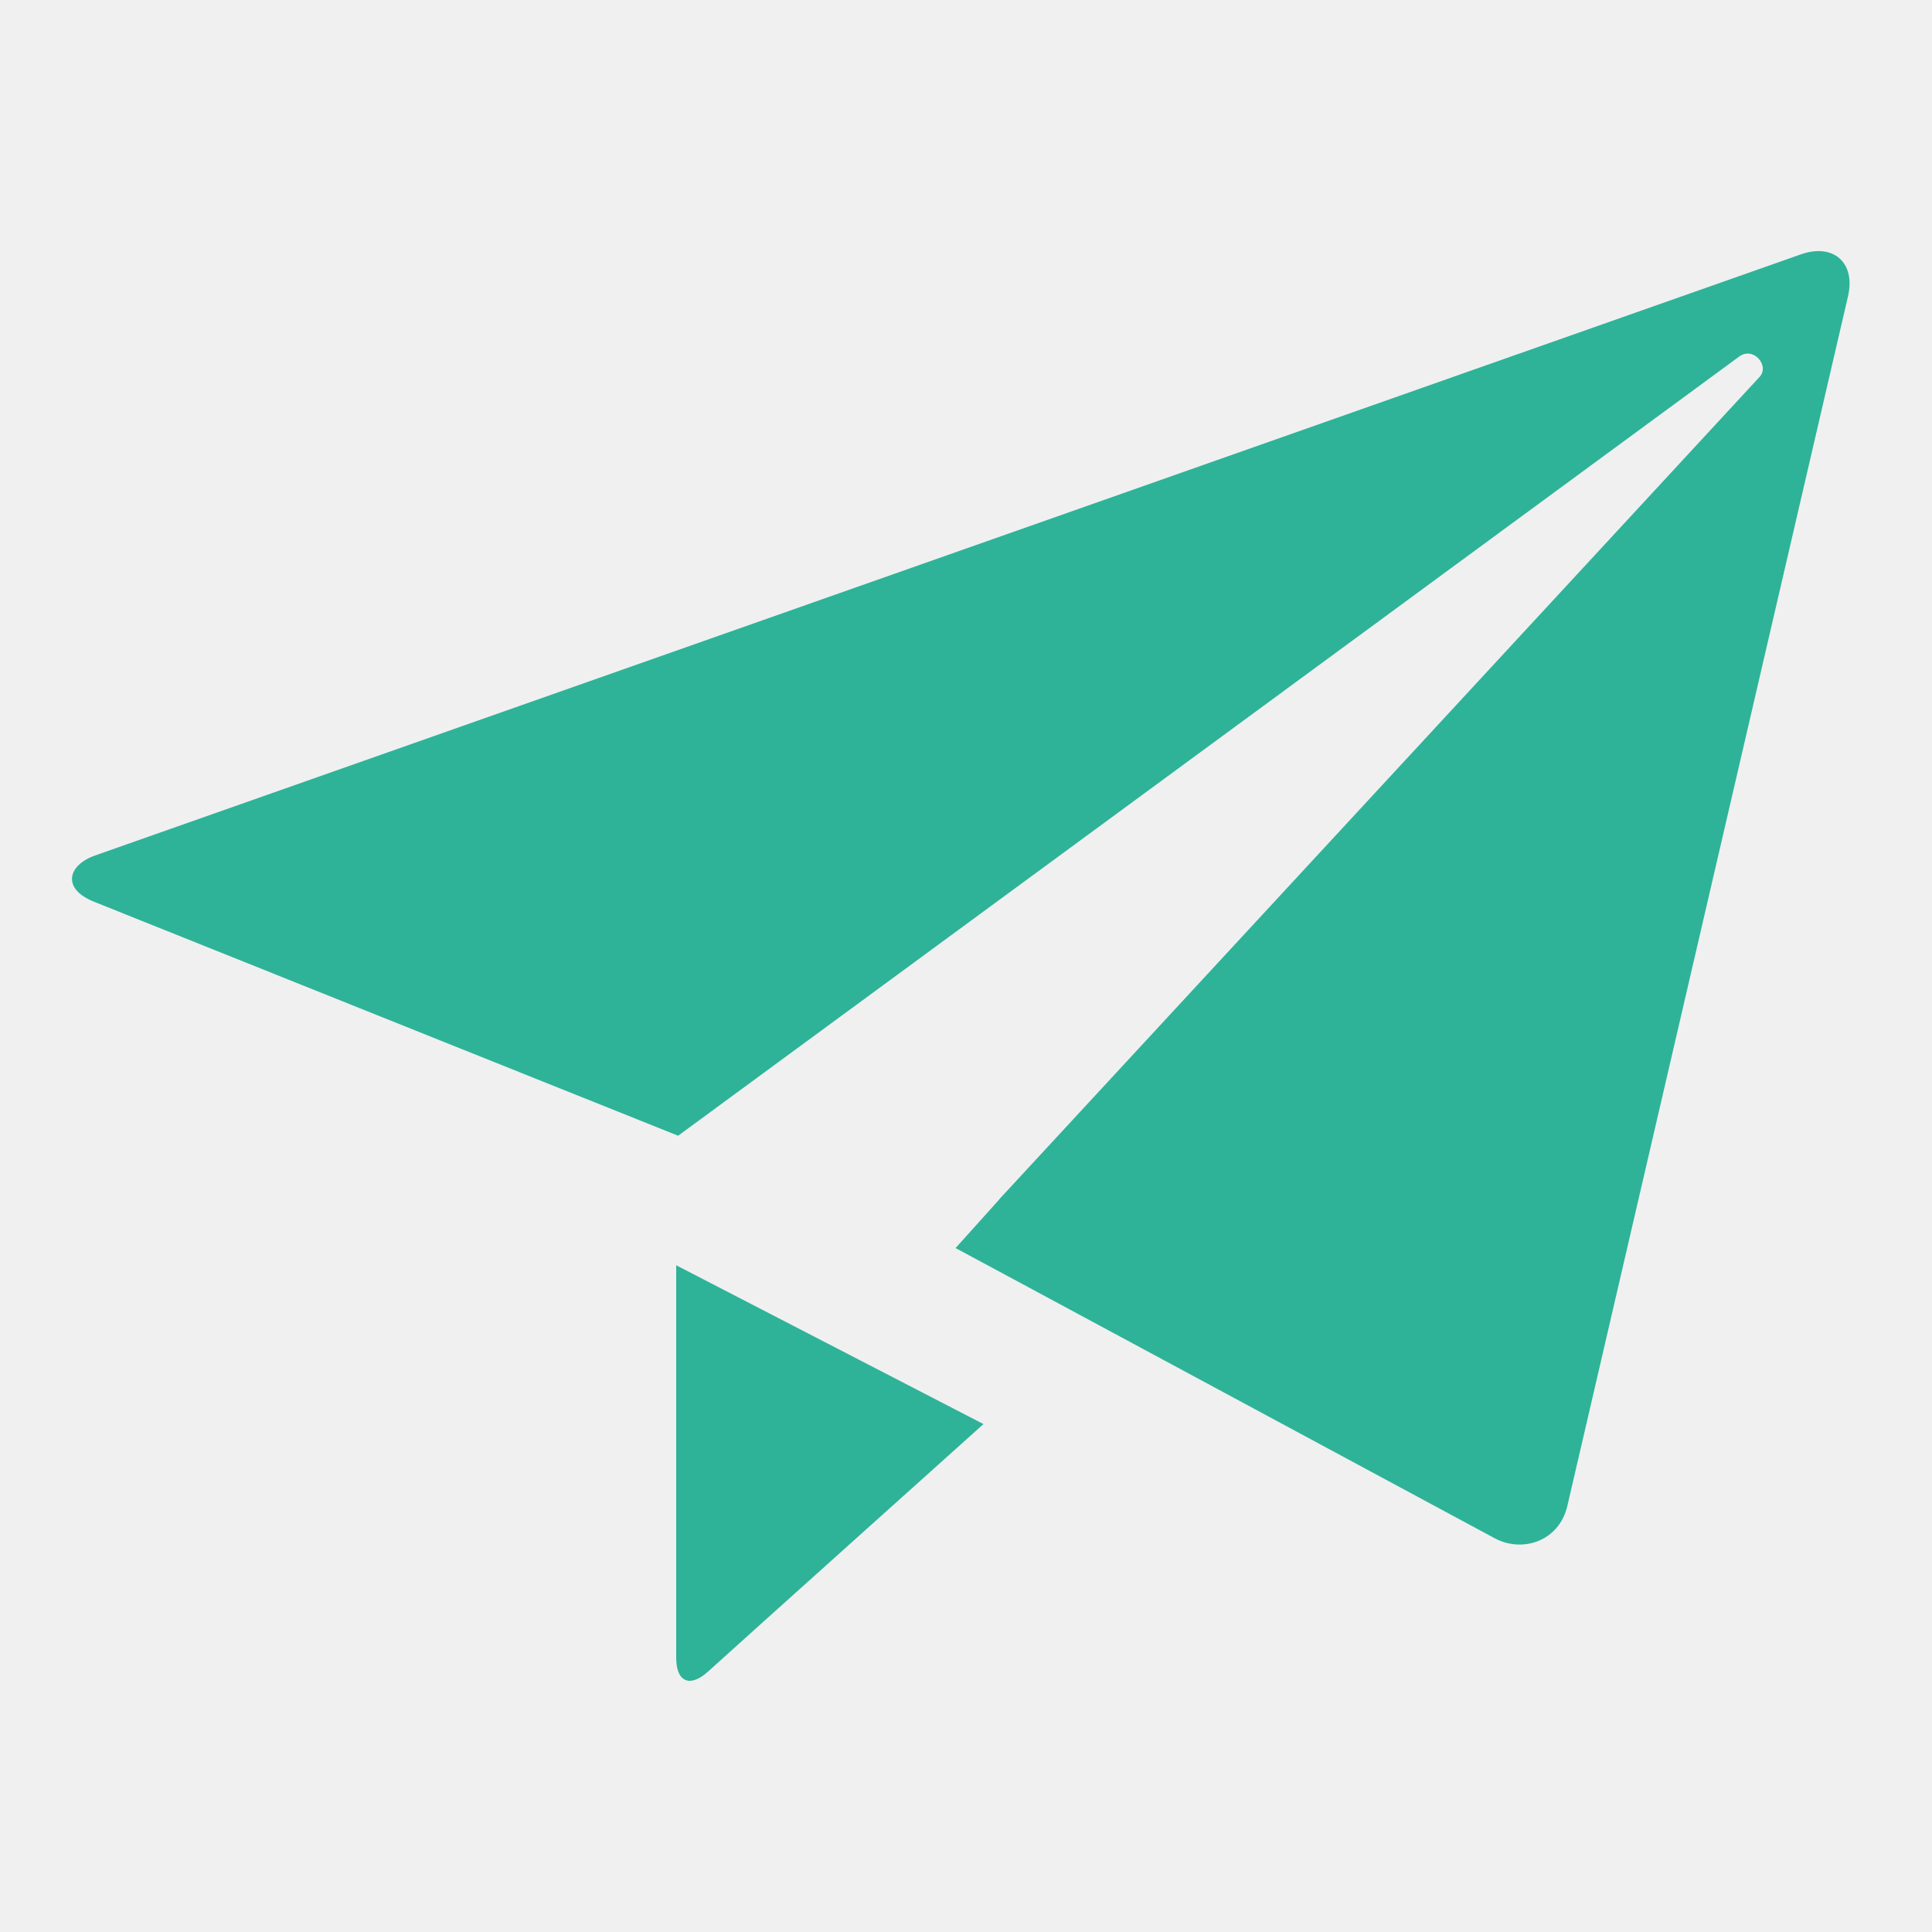
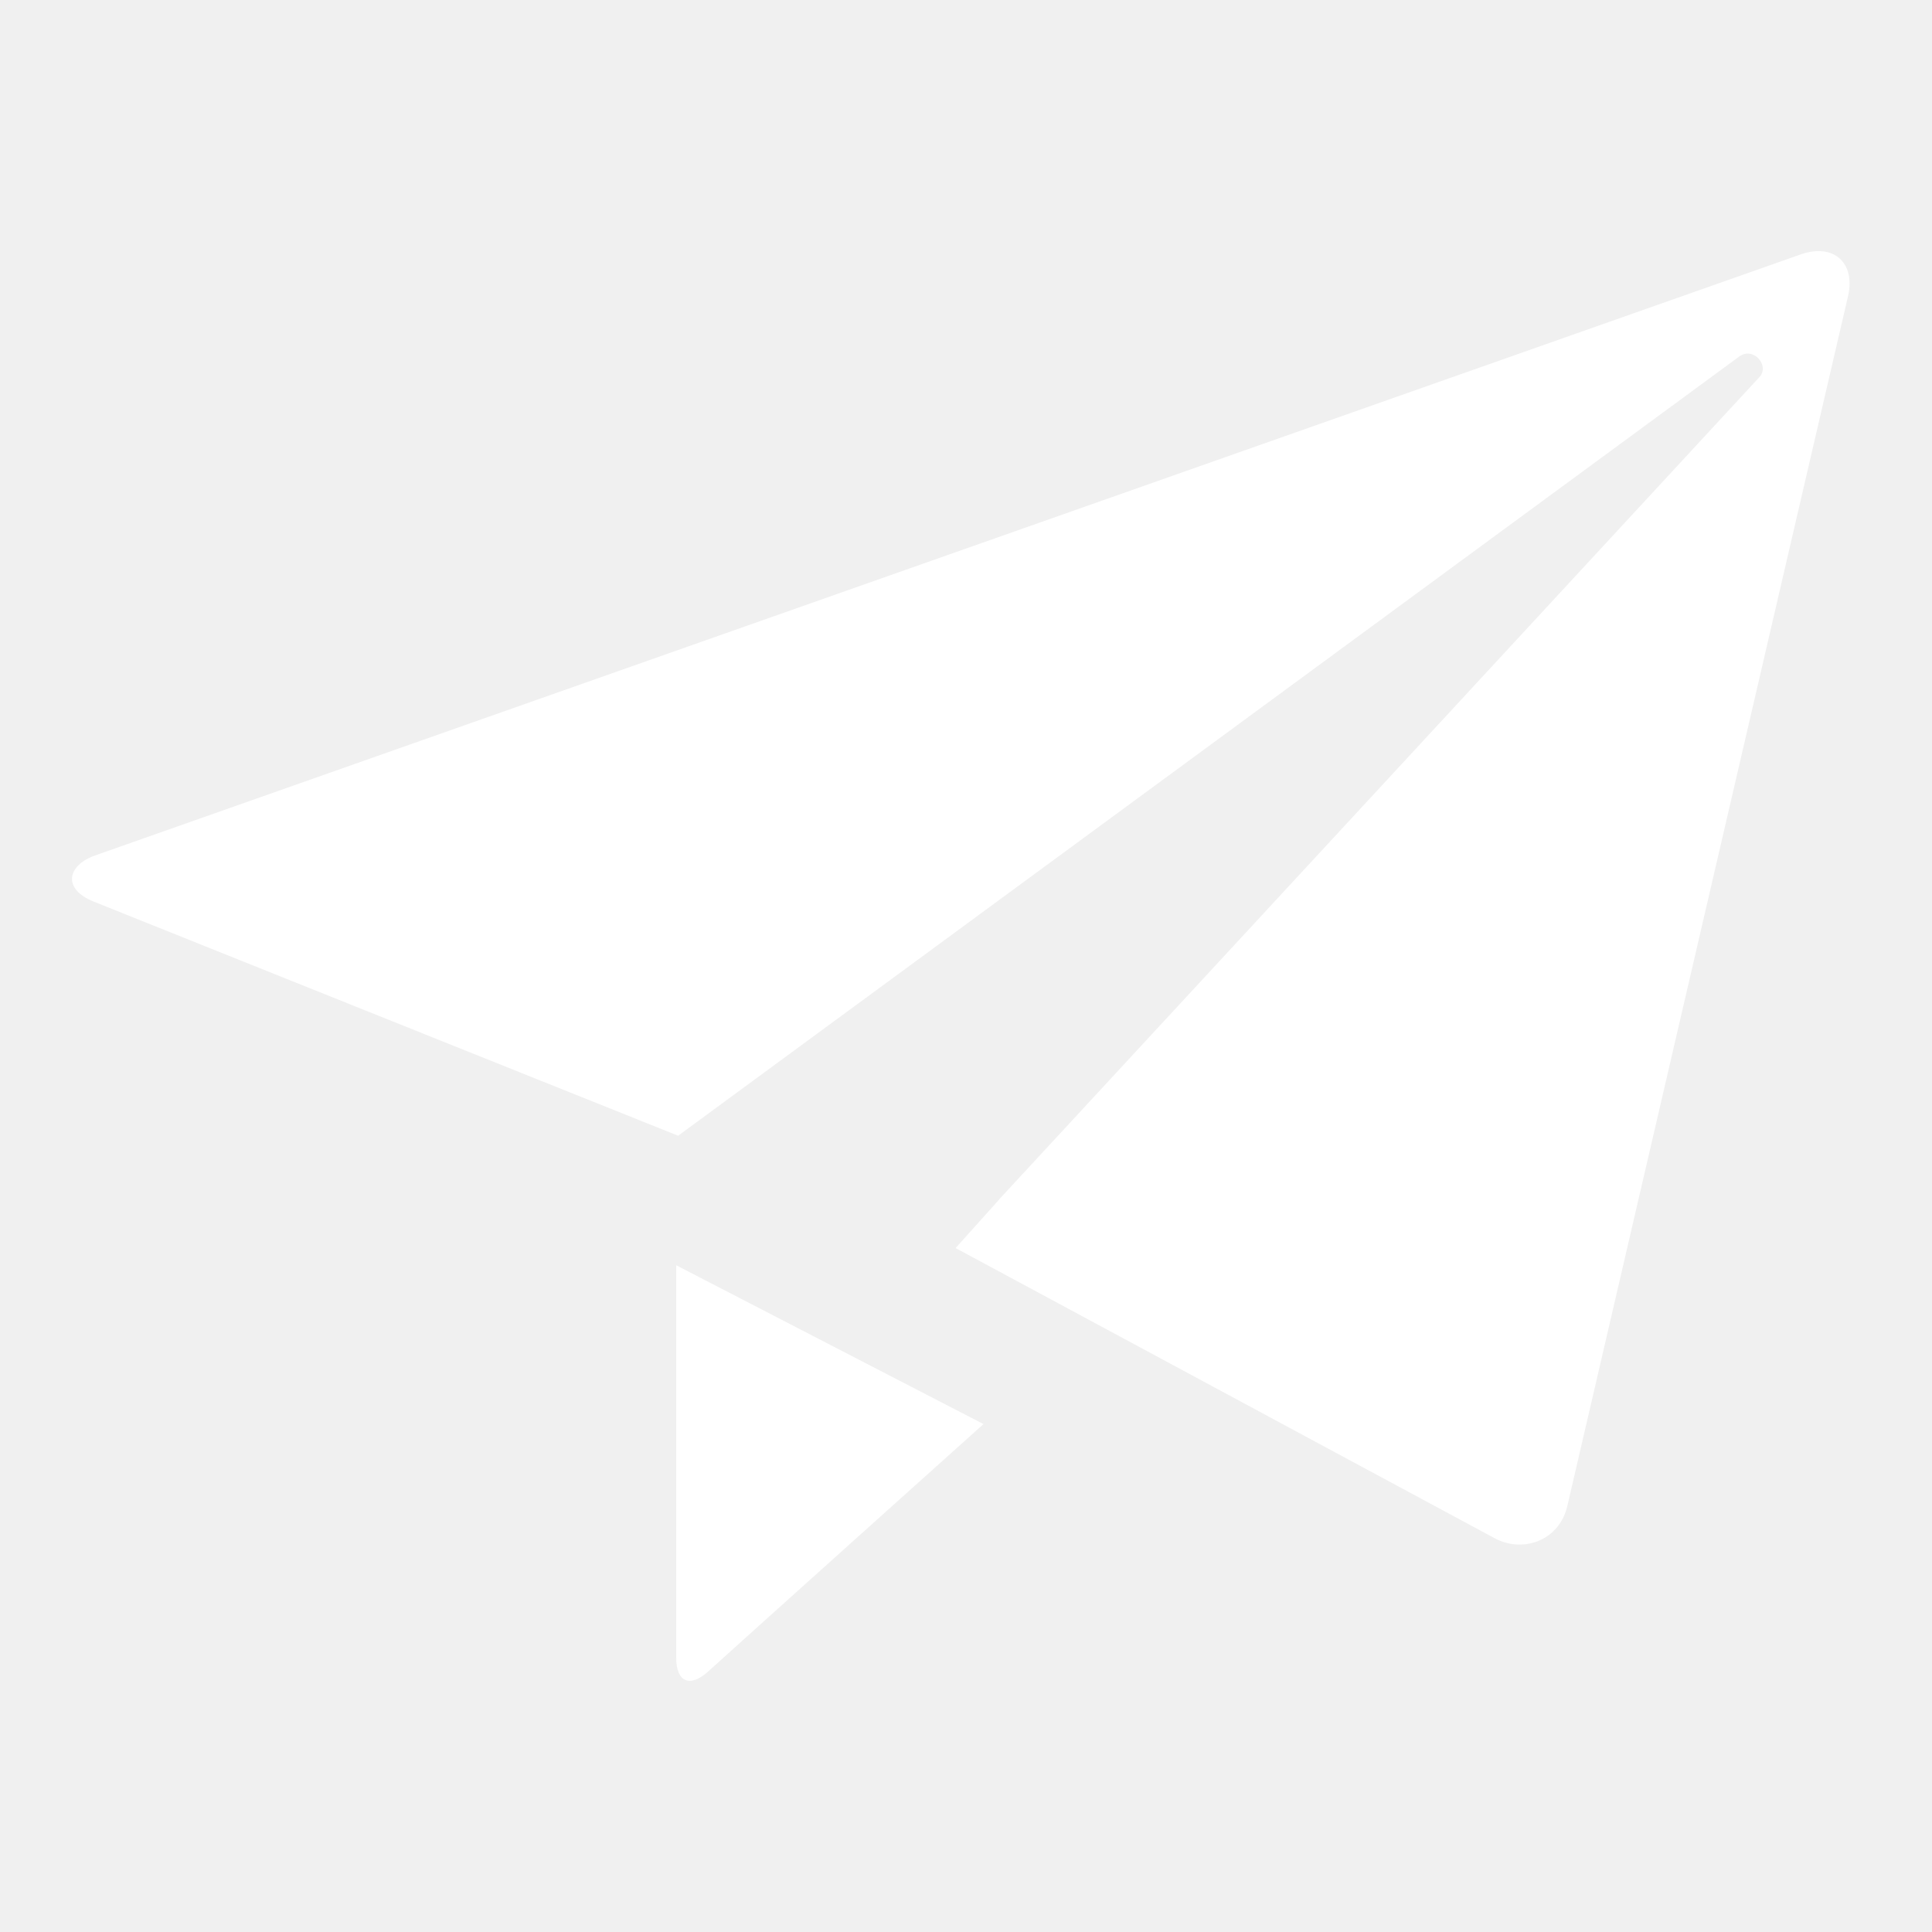
<svg xmlns="http://www.w3.org/2000/svg" version="1.1" id="Paper_plane" x="0px" y="0px" viewBox="0 0 20 20" xml:space="preserve" enable-background="new 0 0 20 20">
-   <path d="M18.64 2.634C18.296 2.755 1.319 8.738 0.984 8.856c-0.284 0.1-0.347 0.345-0.01 0.479 0.401 0.161 3.796 1.521 3.796 1.521l0 0 2.25 0.901c0 0 10.838-7.958 10.984-8.066 0.148-0.108 0.318 0.095 0.211 0.211-0.107 0.117-7.871 8.513-7.871 8.513v0.002L9.892 12.92l0.599 0.322 0 0c0 0 4.65 2.504 4.982 2.682 0.291 0.156 0.668 0.027 0.752-0.334 0.099-0.426 2.845-12.261 2.906-12.525C19.21 2.722 18.983 2.513 18.64 2.634zM7 17.162c0 0.246 0.139 0.315 0.331 0.141 0.251-0.229 2.85-2.561 2.85-2.561L7 13.098V17.162z" fill="#2eb398" />
+   <path d="M18.64 2.634C18.296 2.755 1.319 8.738 0.984 8.856c-0.284 0.1-0.347 0.345-0.01 0.479 0.401 0.161 3.796 1.521 3.796 1.521l0 0 2.25 0.901c0 0 10.838-7.958 10.984-8.066 0.148-0.108 0.318 0.095 0.211 0.211-0.107 0.117-7.871 8.513-7.871 8.513v0.002L9.892 12.92l0.599 0.322 0 0c0 0 4.65 2.504 4.982 2.682 0.291 0.156 0.668 0.027 0.752-0.334 0.099-0.426 2.845-12.261 2.906-12.525C19.21 2.722 18.983 2.513 18.64 2.634zM7 17.162c0 0.246 0.139 0.315 0.331 0.141 0.251-0.229 2.85-2.561 2.85-2.561L7 13.098V17.162z" fill="white" />
</svg>
